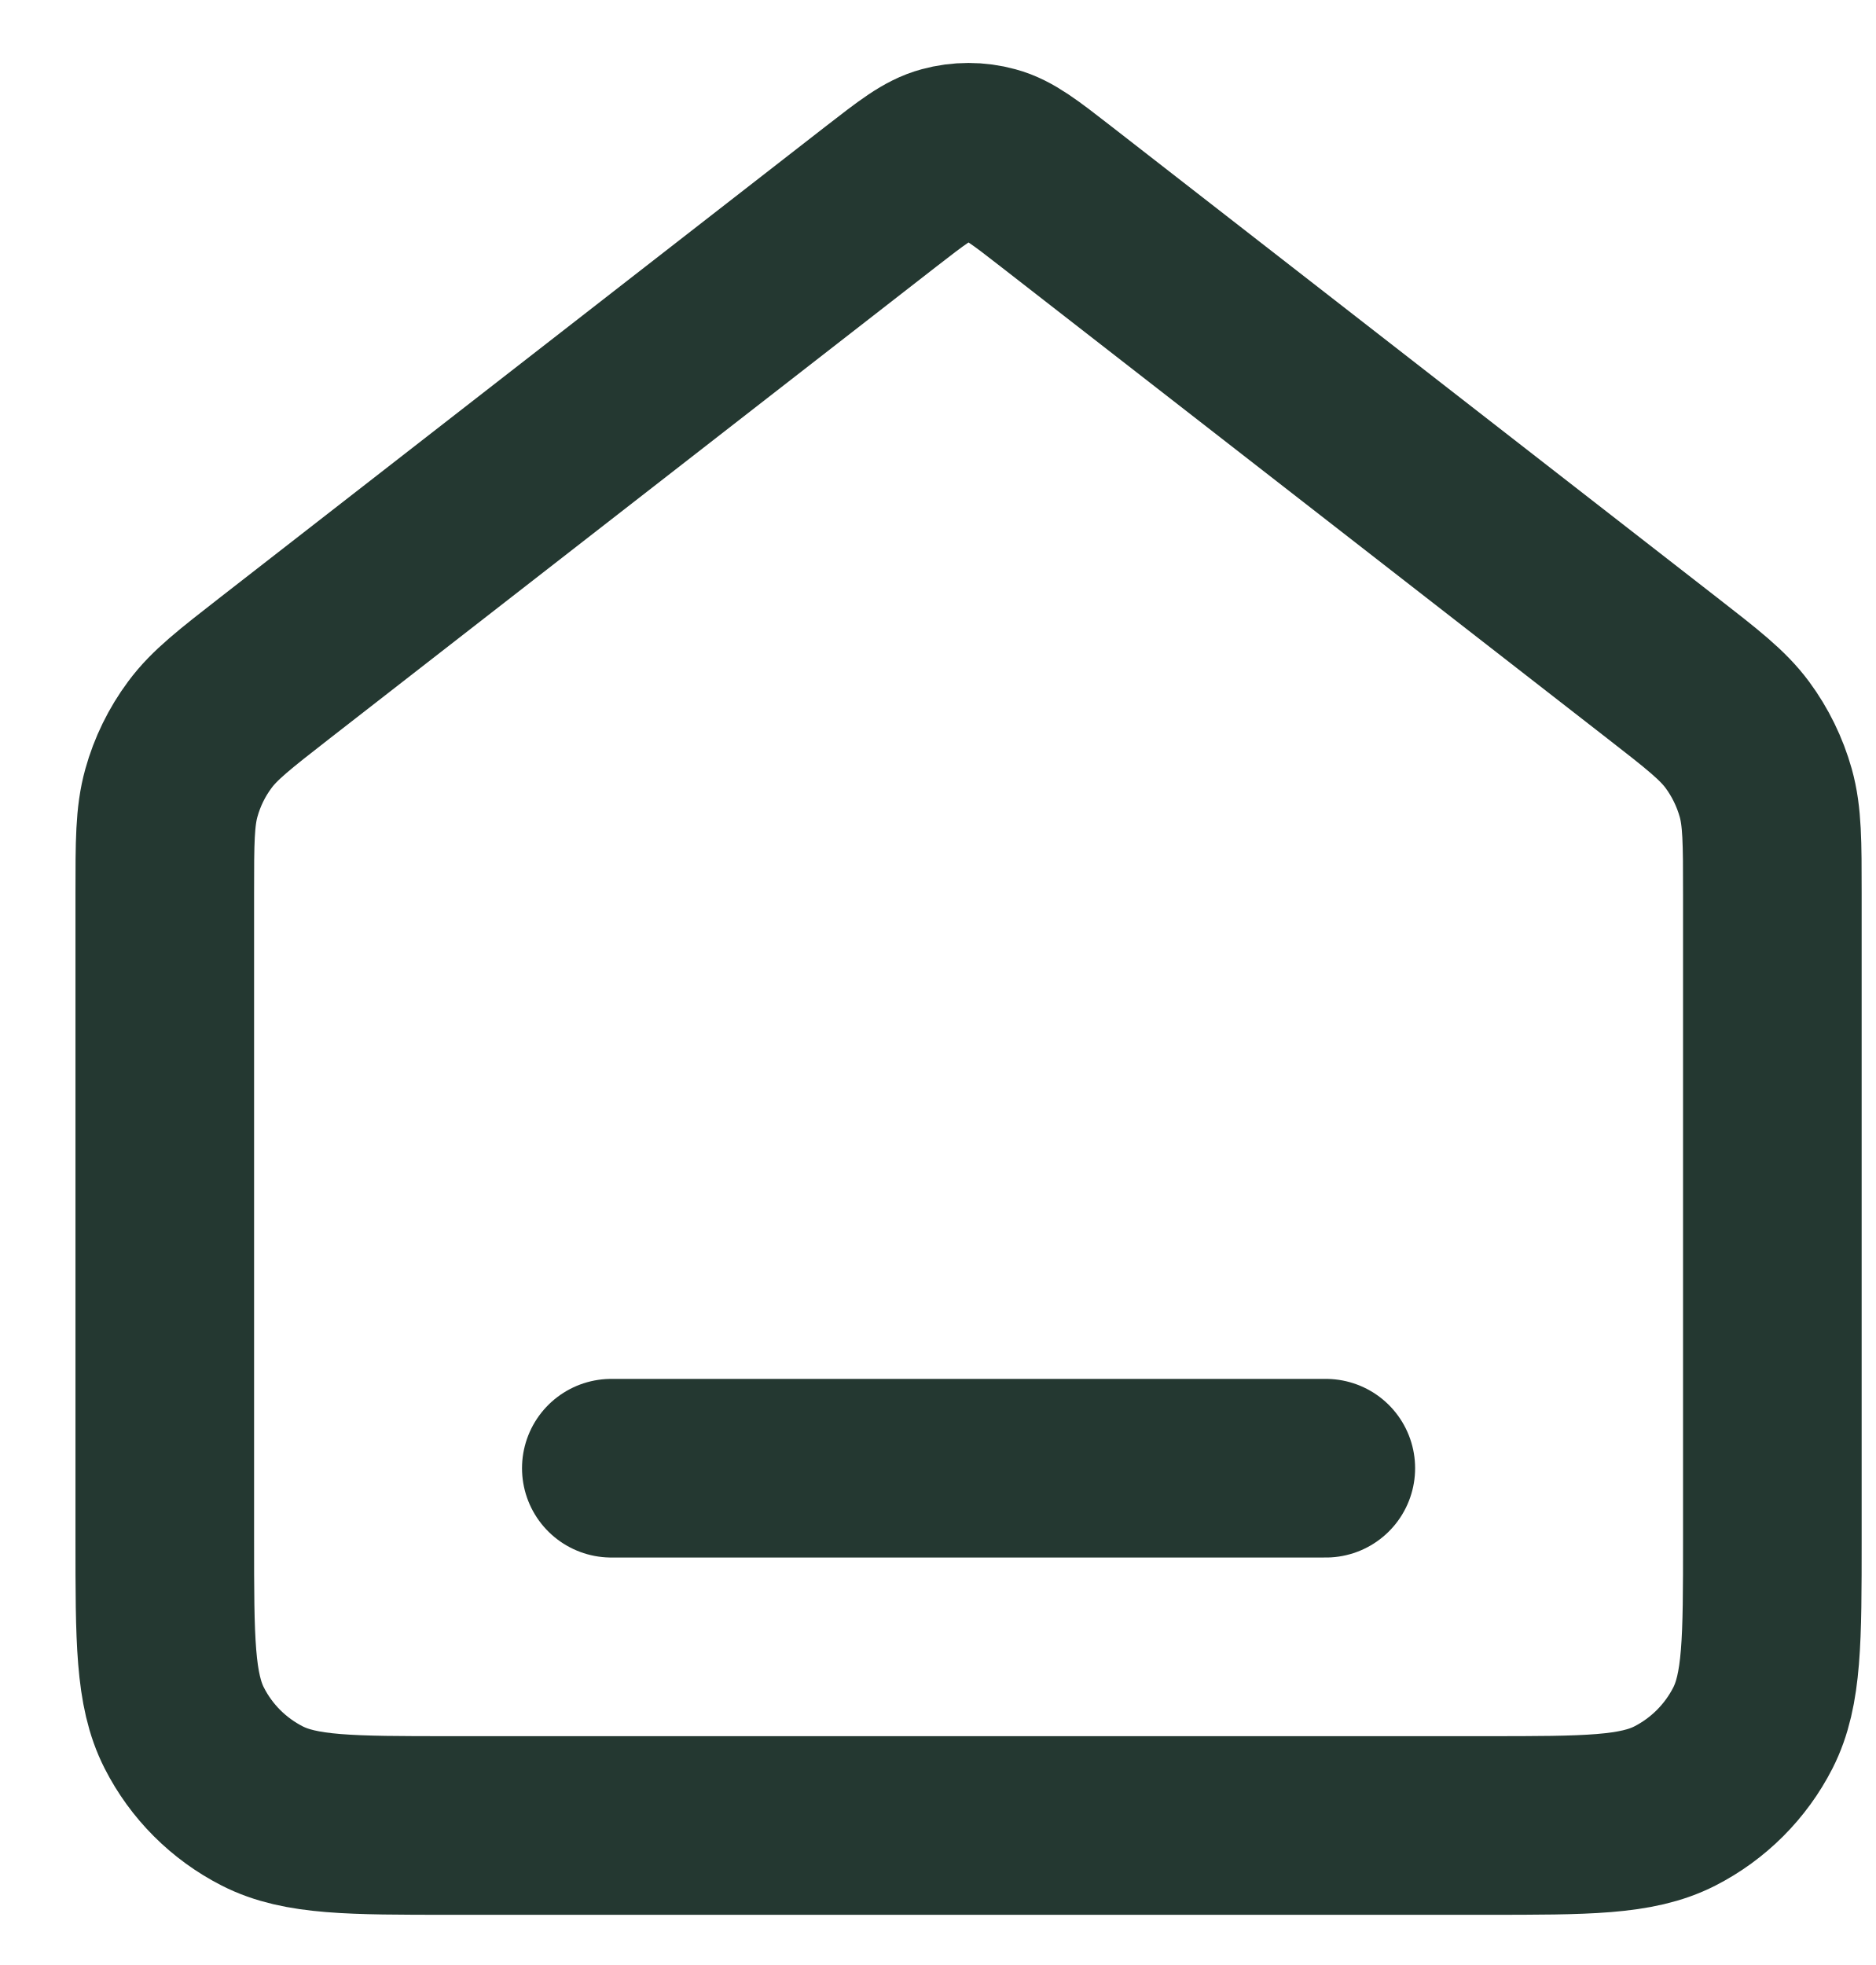
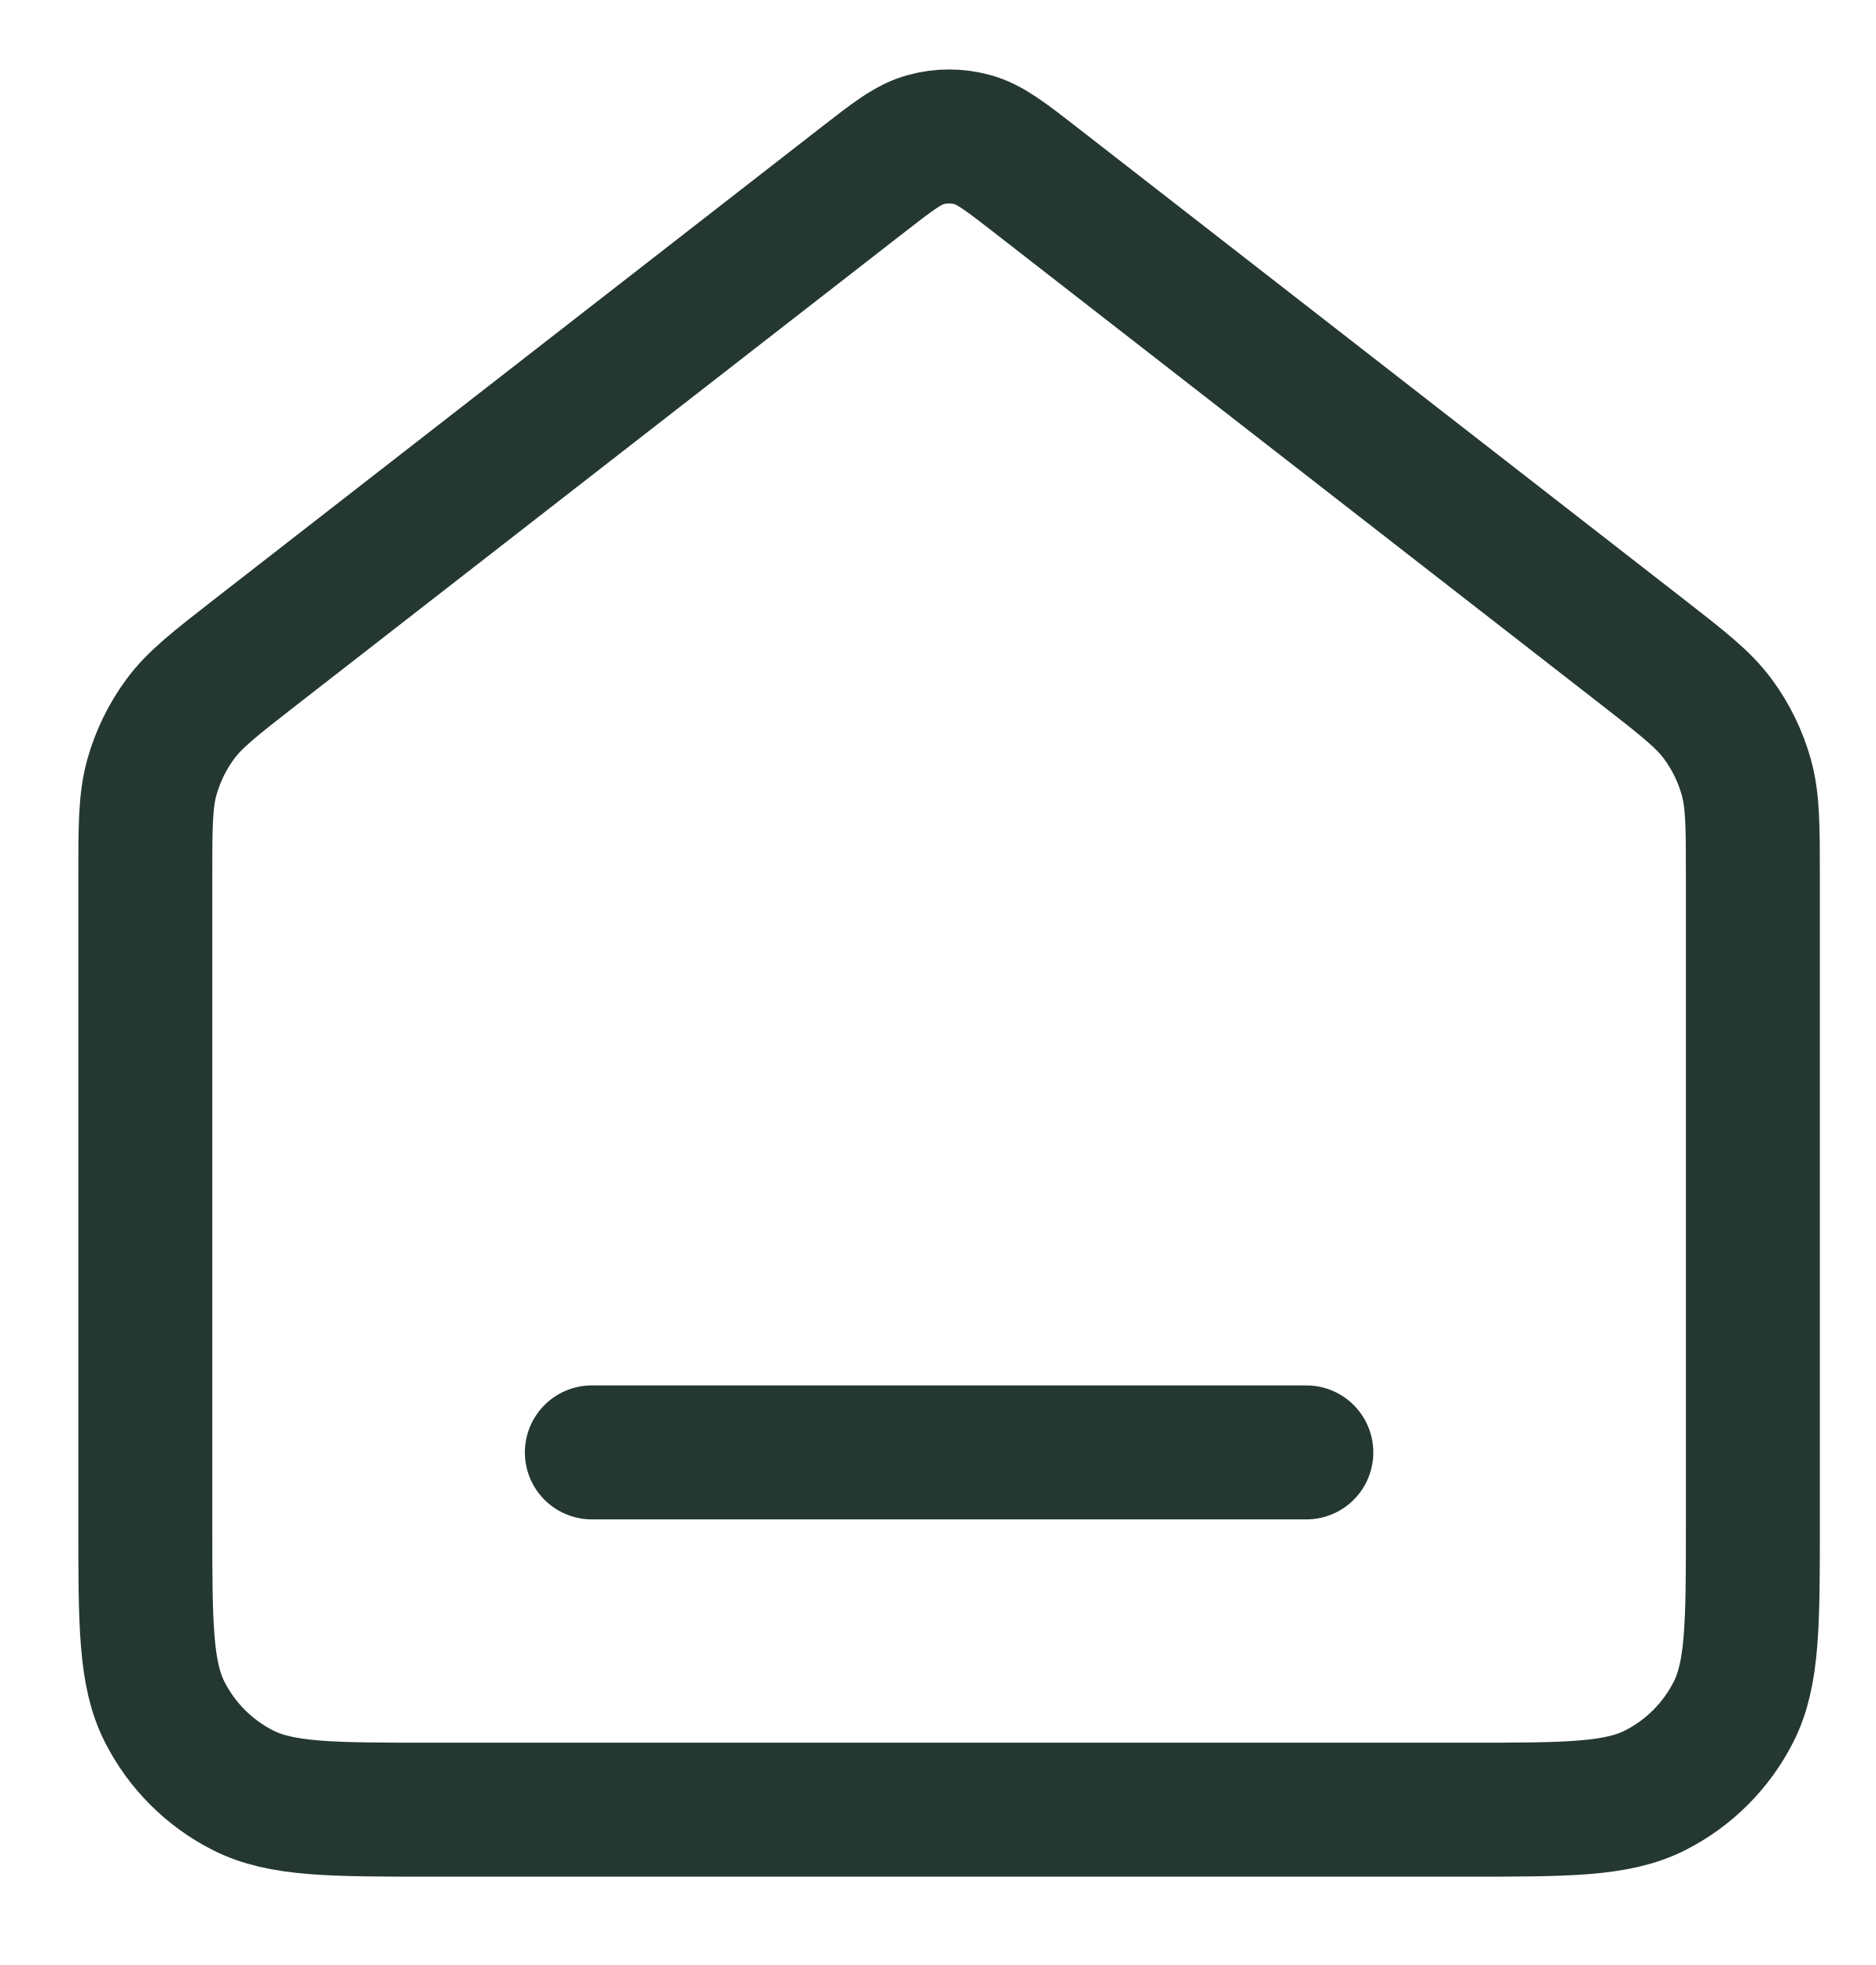
<svg xmlns="http://www.w3.org/2000/svg" width="21" height="22" viewBox="0 0 21 22" fill="none">
-   <path d="M6.845 16.438H14.845M9.862 2.202L3.08 7.477C2.627 7.83 2.4 8.006 2.237 8.227C2.092 8.422 1.984 8.643 1.919 8.877C1.845 9.142 1.845 9.429 1.845 10.003V17.238C1.845 18.358 1.845 18.918 2.063 19.346C2.254 19.722 2.56 20.028 2.937 20.22C3.365 20.438 3.925 20.438 5.045 20.438H16.645C17.765 20.438 18.325 20.438 18.753 20.22C19.129 20.028 19.435 19.722 19.627 19.346C19.845 18.918 19.845 18.358 19.845 17.238V10.003C19.845 9.429 19.845 9.142 19.771 8.877C19.705 8.643 19.597 8.422 19.453 8.227C19.289 8.006 19.063 7.83 18.609 7.477L11.827 2.202C11.476 1.929 11.3 1.792 11.106 1.74C10.935 1.693 10.755 1.693 10.583 1.74C10.389 1.792 10.214 1.929 9.862 2.202Z" stroke="#243831" stroke-width="2" stroke-linecap="round" stroke-linejoin="round" />
+   <path d="M6.627 16.261H14.627M9.645 2.025L2.862 7.3C2.409 7.653 2.182 7.829 2.019 8.05C1.874 8.246 1.767 8.466 1.701 8.7C1.627 8.965 1.627 9.252 1.627 9.826V17.061C1.627 18.181 1.627 18.741 1.845 19.169C2.037 19.546 2.343 19.852 2.719 20.043C3.147 20.261 3.707 20.261 4.827 20.261H16.427C17.547 20.261 18.107 20.261 18.535 20.043C18.911 19.852 19.217 19.546 19.409 19.169C19.627 18.741 19.627 18.181 19.627 17.061V9.826C19.627 9.252 19.627 8.965 19.553 8.7C19.487 8.466 19.38 8.246 19.235 8.05C19.072 7.829 18.845 7.653 18.392 7.3L11.609 2.025C11.258 1.752 11.082 1.615 10.888 1.563C10.717 1.516 10.537 1.516 10.366 1.563C10.172 1.615 9.996 1.752 9.645 2.025Z" stroke="#243831" stroke-width="1.5" stroke-linecap="round" stroke-linejoin="round" />
</svg>
